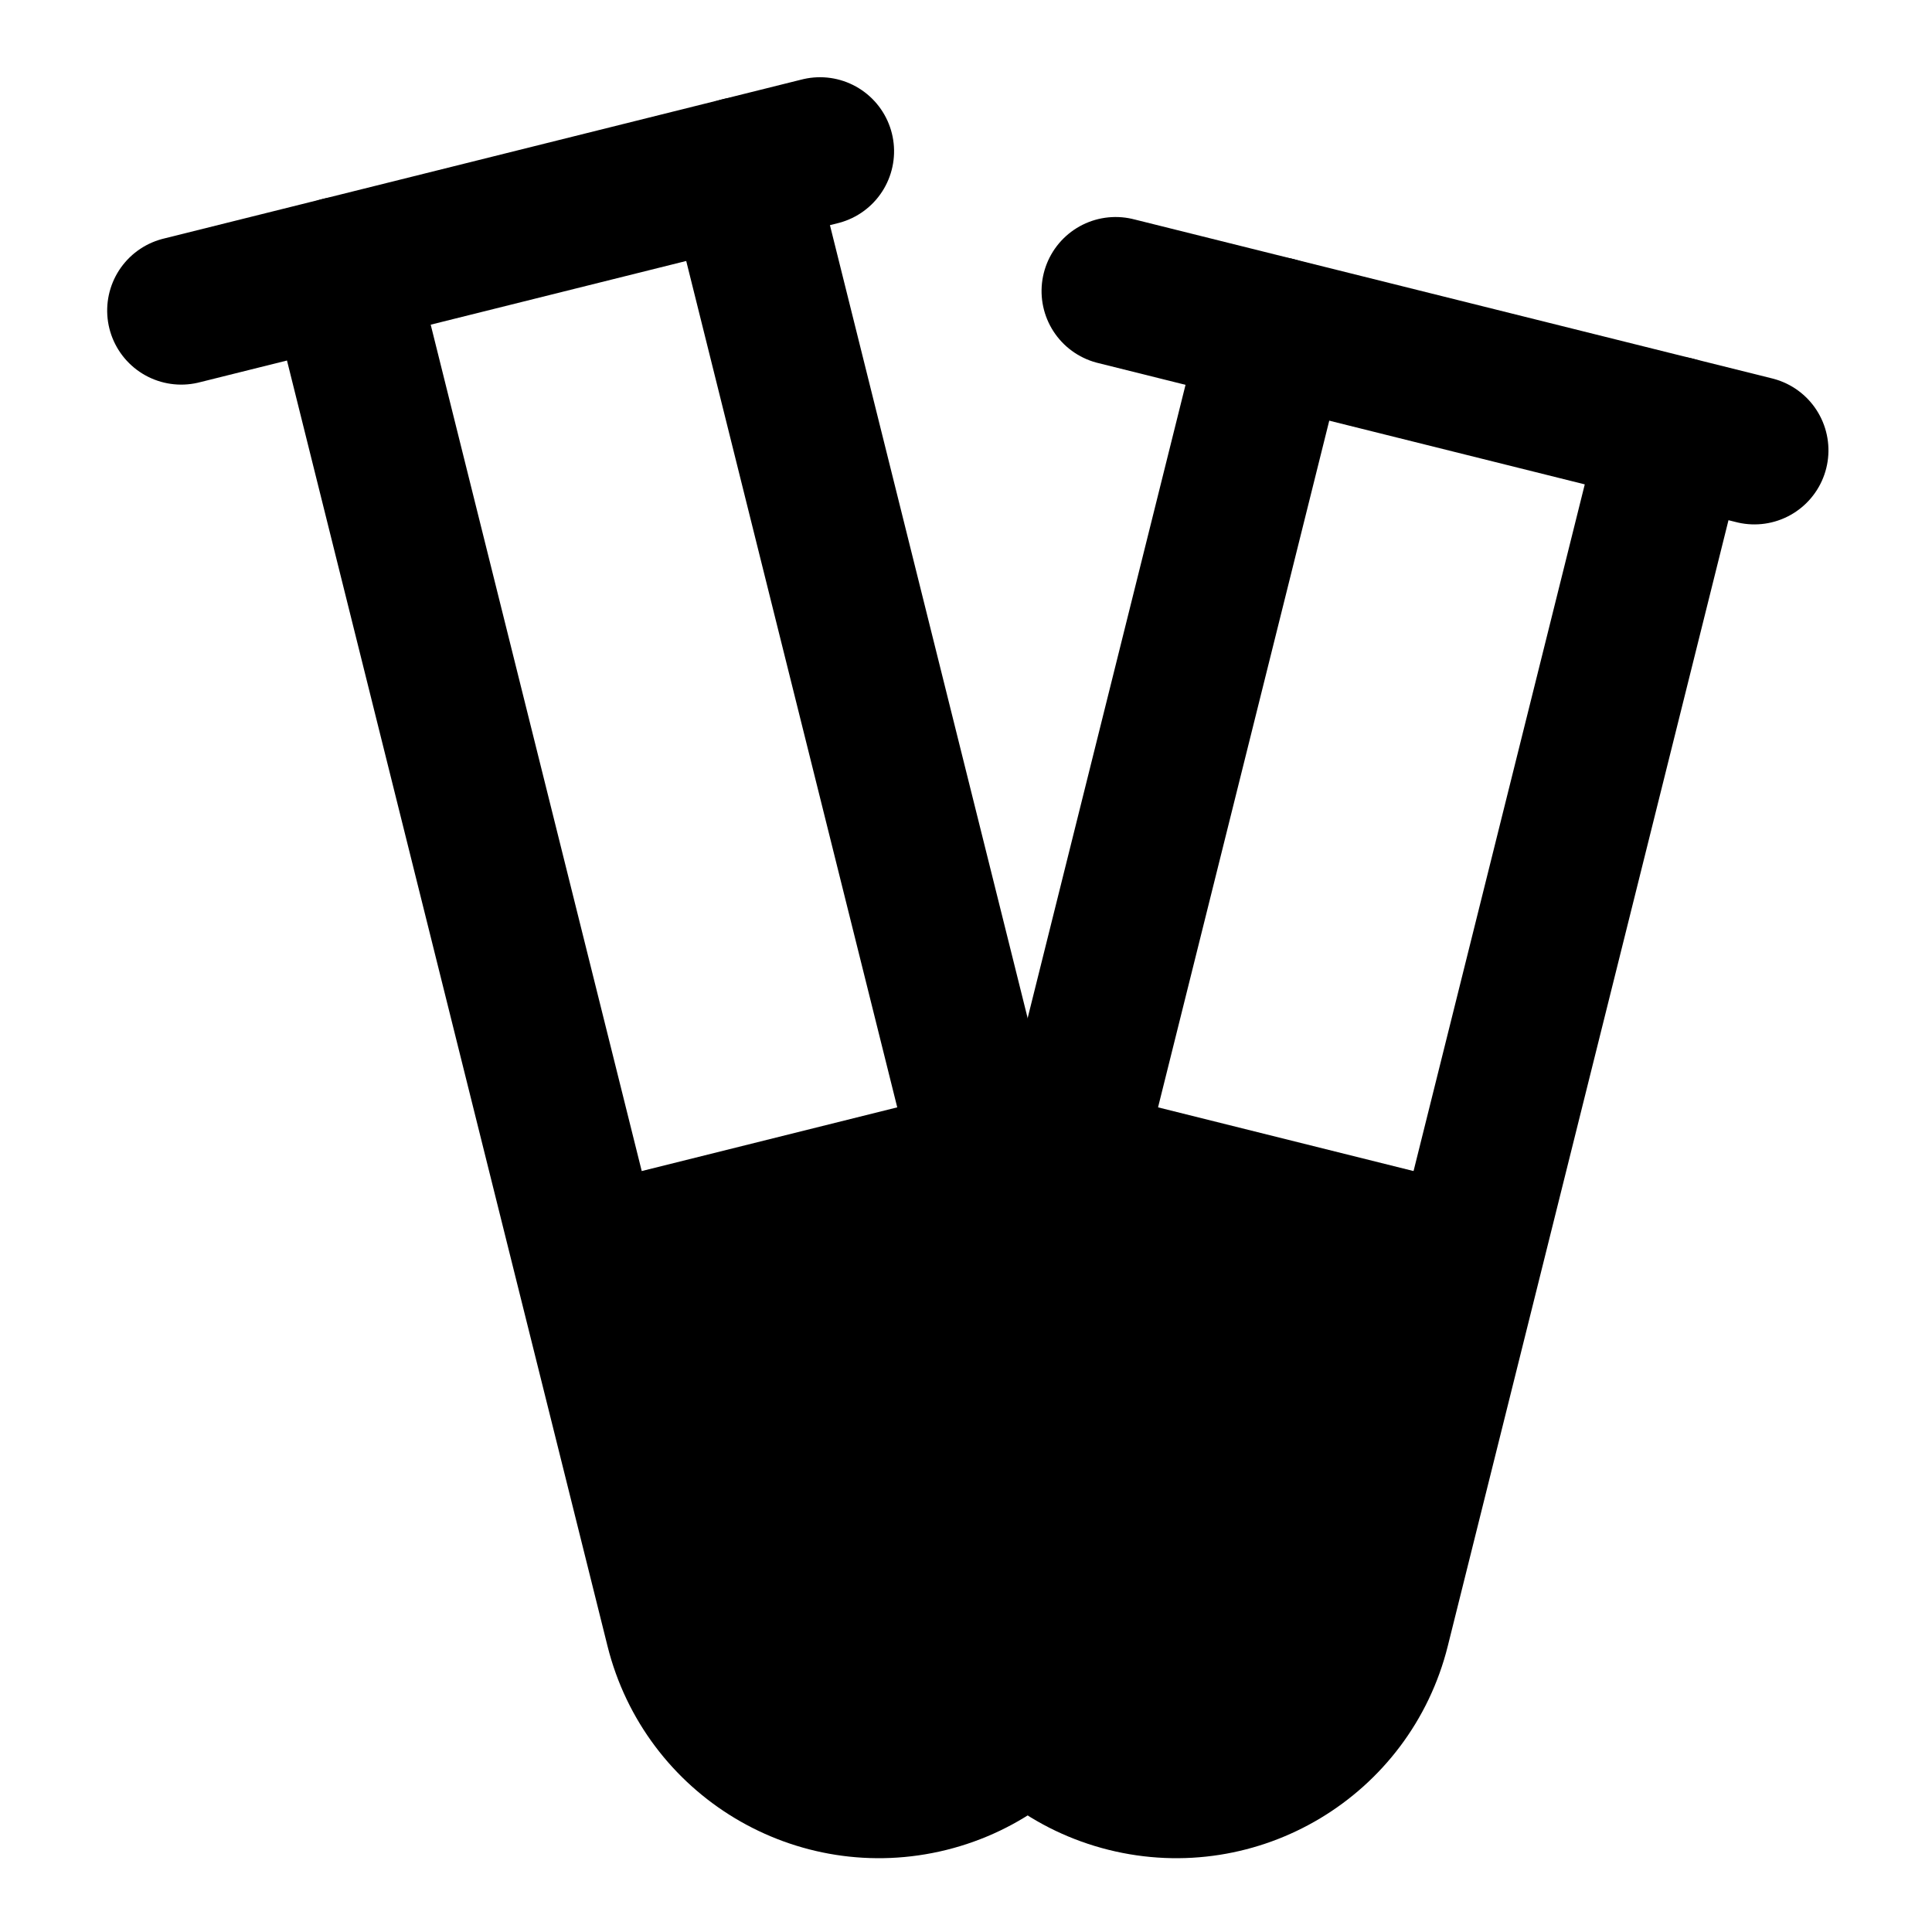
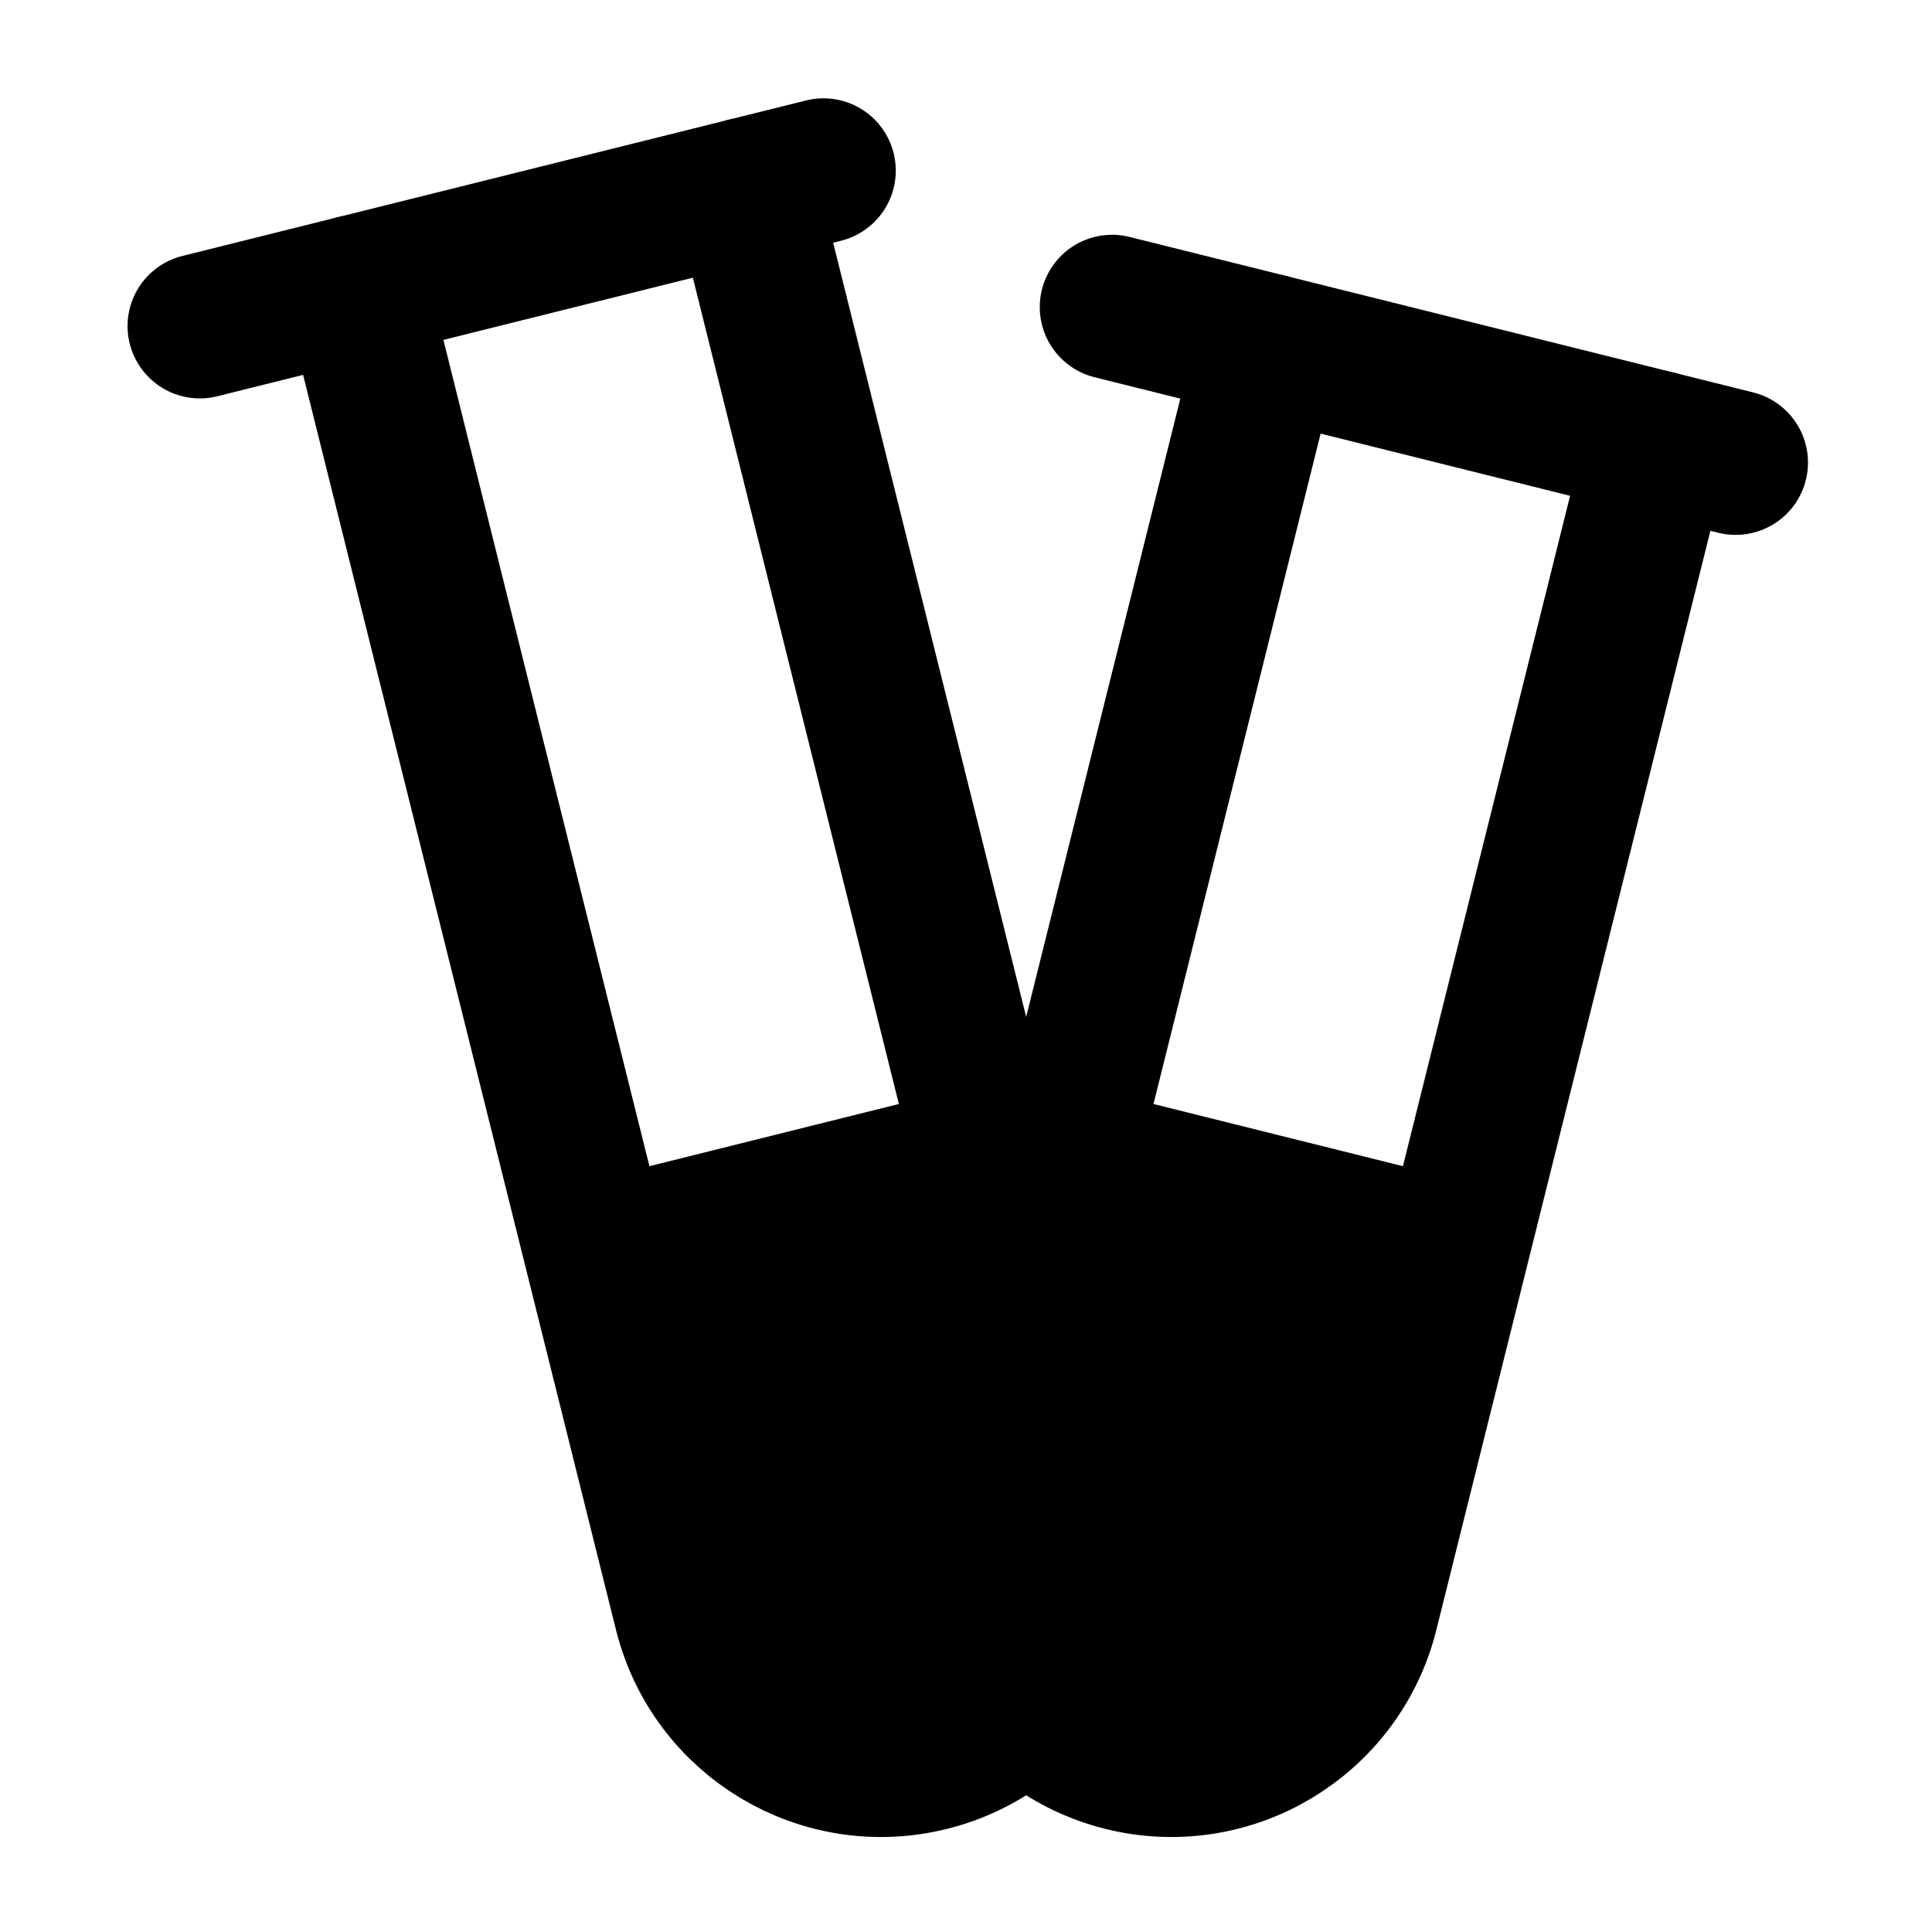
<svg xmlns="http://www.w3.org/2000/svg" viewBox="0 0 64 64">
-   <g transform="translate(-12.30 -7.12) scale(1.363)">
-     <g transform="rotate(-14 27 30)">
-       <path d="M18 10h16" fill="none" stroke="#000" stroke-width="3.6" stroke-linecap="round" />
-       <path d="M22 10V44a5 5 0 0 0 10 0V10" fill="none" stroke="#000" stroke-width="3.6" stroke-linecap="round" stroke-linejoin="round" />
-       <path d="M22.6 33H31.4V44a4.4 4.4 0 0 1-8.8 0z" fill="#000" />
-     </g>
-     <g transform="rotate(14 41 30)">
-       <path d="M32 14h16" fill="none" stroke="#000" stroke-width="3.6" stroke-linecap="round" />
-       <path d="M36 14V44a5 5 0 0 0 10 0V14" fill="none" stroke="#000" stroke-width="3.6" stroke-linecap="round" stroke-linejoin="round" />
-       <path d="M36.6 33H45.4V44a4.4 4.4 0 0 1-8.8 0z" fill="#000" />
+   <g class="norm" transform="translate(0.7593 0.7593) scale(0.97627)">
+     <g transform="translate(-12.30 -7.12) scale(1.363)">
+       <g transform="rotate(-14 27 30)">
+         <path d="M18 10h16" fill="none" stroke="#000" stroke-width="3.6" stroke-linecap="round" />
+         <path d="M22 10V44a5 5 0 0 0 10 0V10" fill="none" stroke="#000" stroke-width="3.6" stroke-linecap="round" stroke-linejoin="round" />
+         <path d="M22.6 33H31.4V44a4.4 4.4 0 0 1-8.8 0z" fill="#000" />
+       </g>
+       <g transform="rotate(14 41 30)">
+         <path d="M32 14h16" fill="none" stroke="#000" stroke-width="3.6" stroke-linecap="round" />
+         <path d="M36 14V44a5 5 0 0 0 10 0V14" fill="none" stroke="#000" stroke-width="3.6" stroke-linecap="round" stroke-linejoin="round" />
+         <path d="M36.6 33H45.4V44a4.4 4.4 0 0 1-8.8 0z" fill="#000" />
+       </g>
    </g>
  </g>
</svg>
